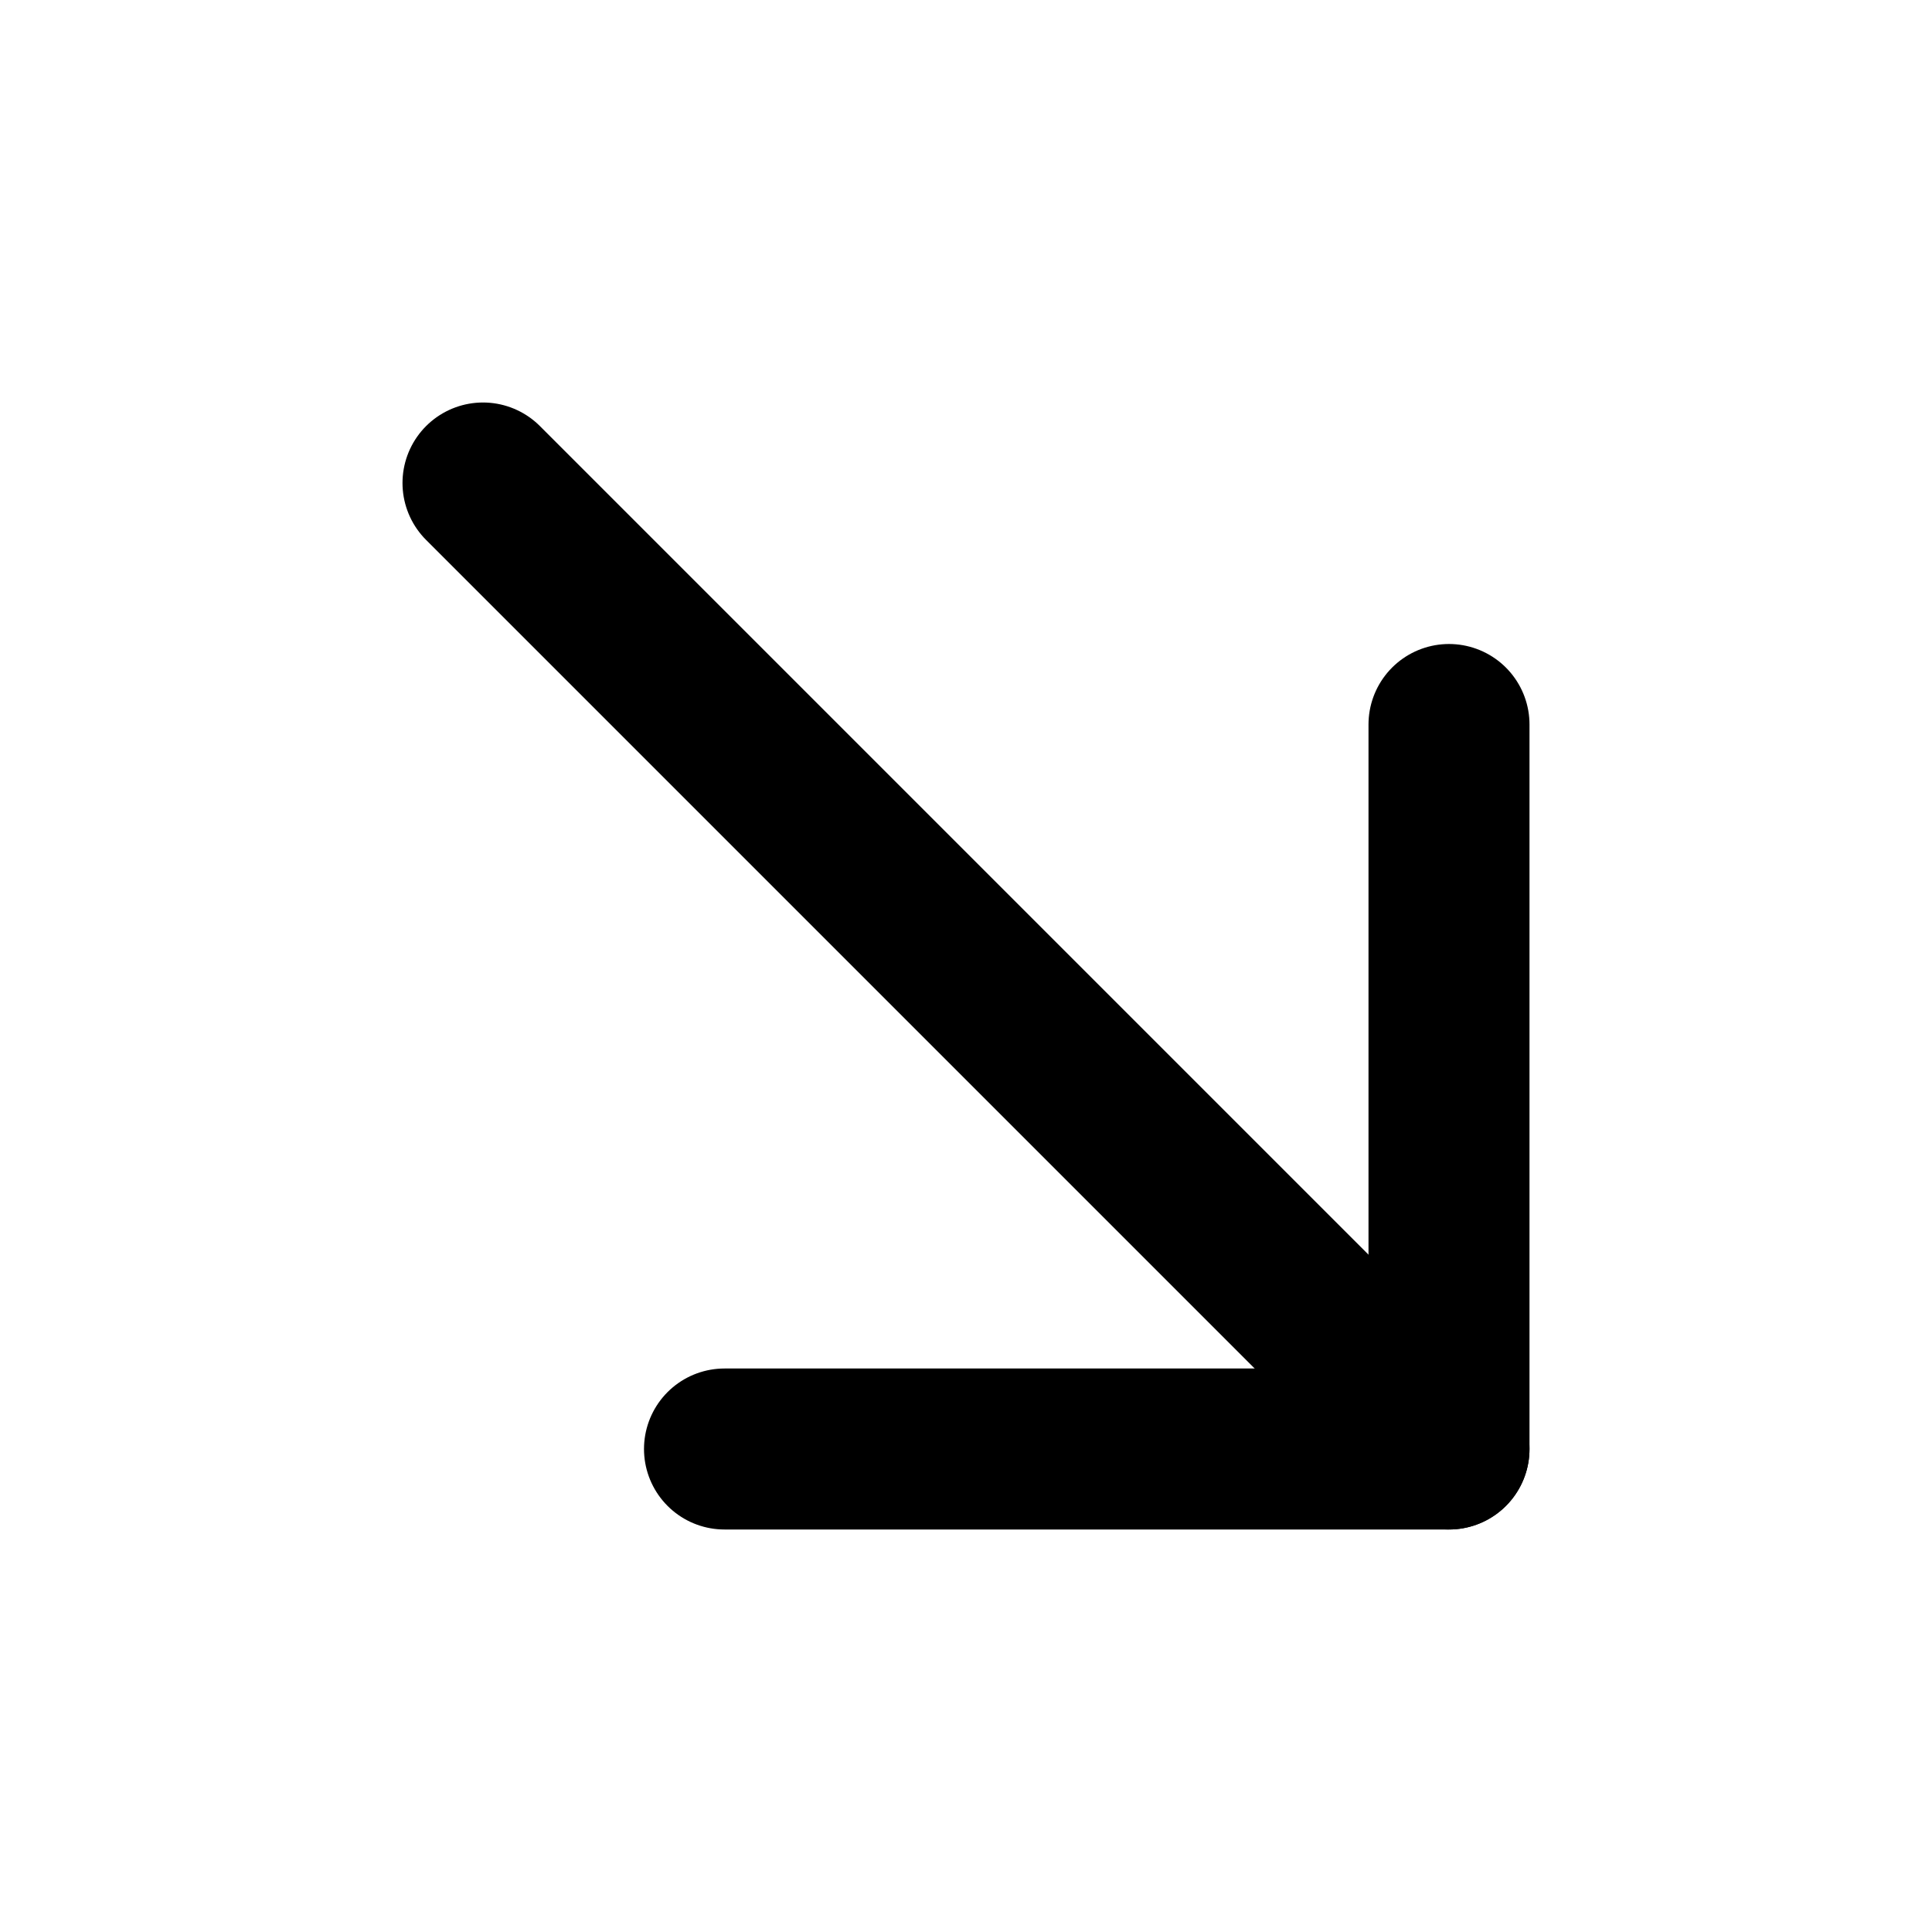
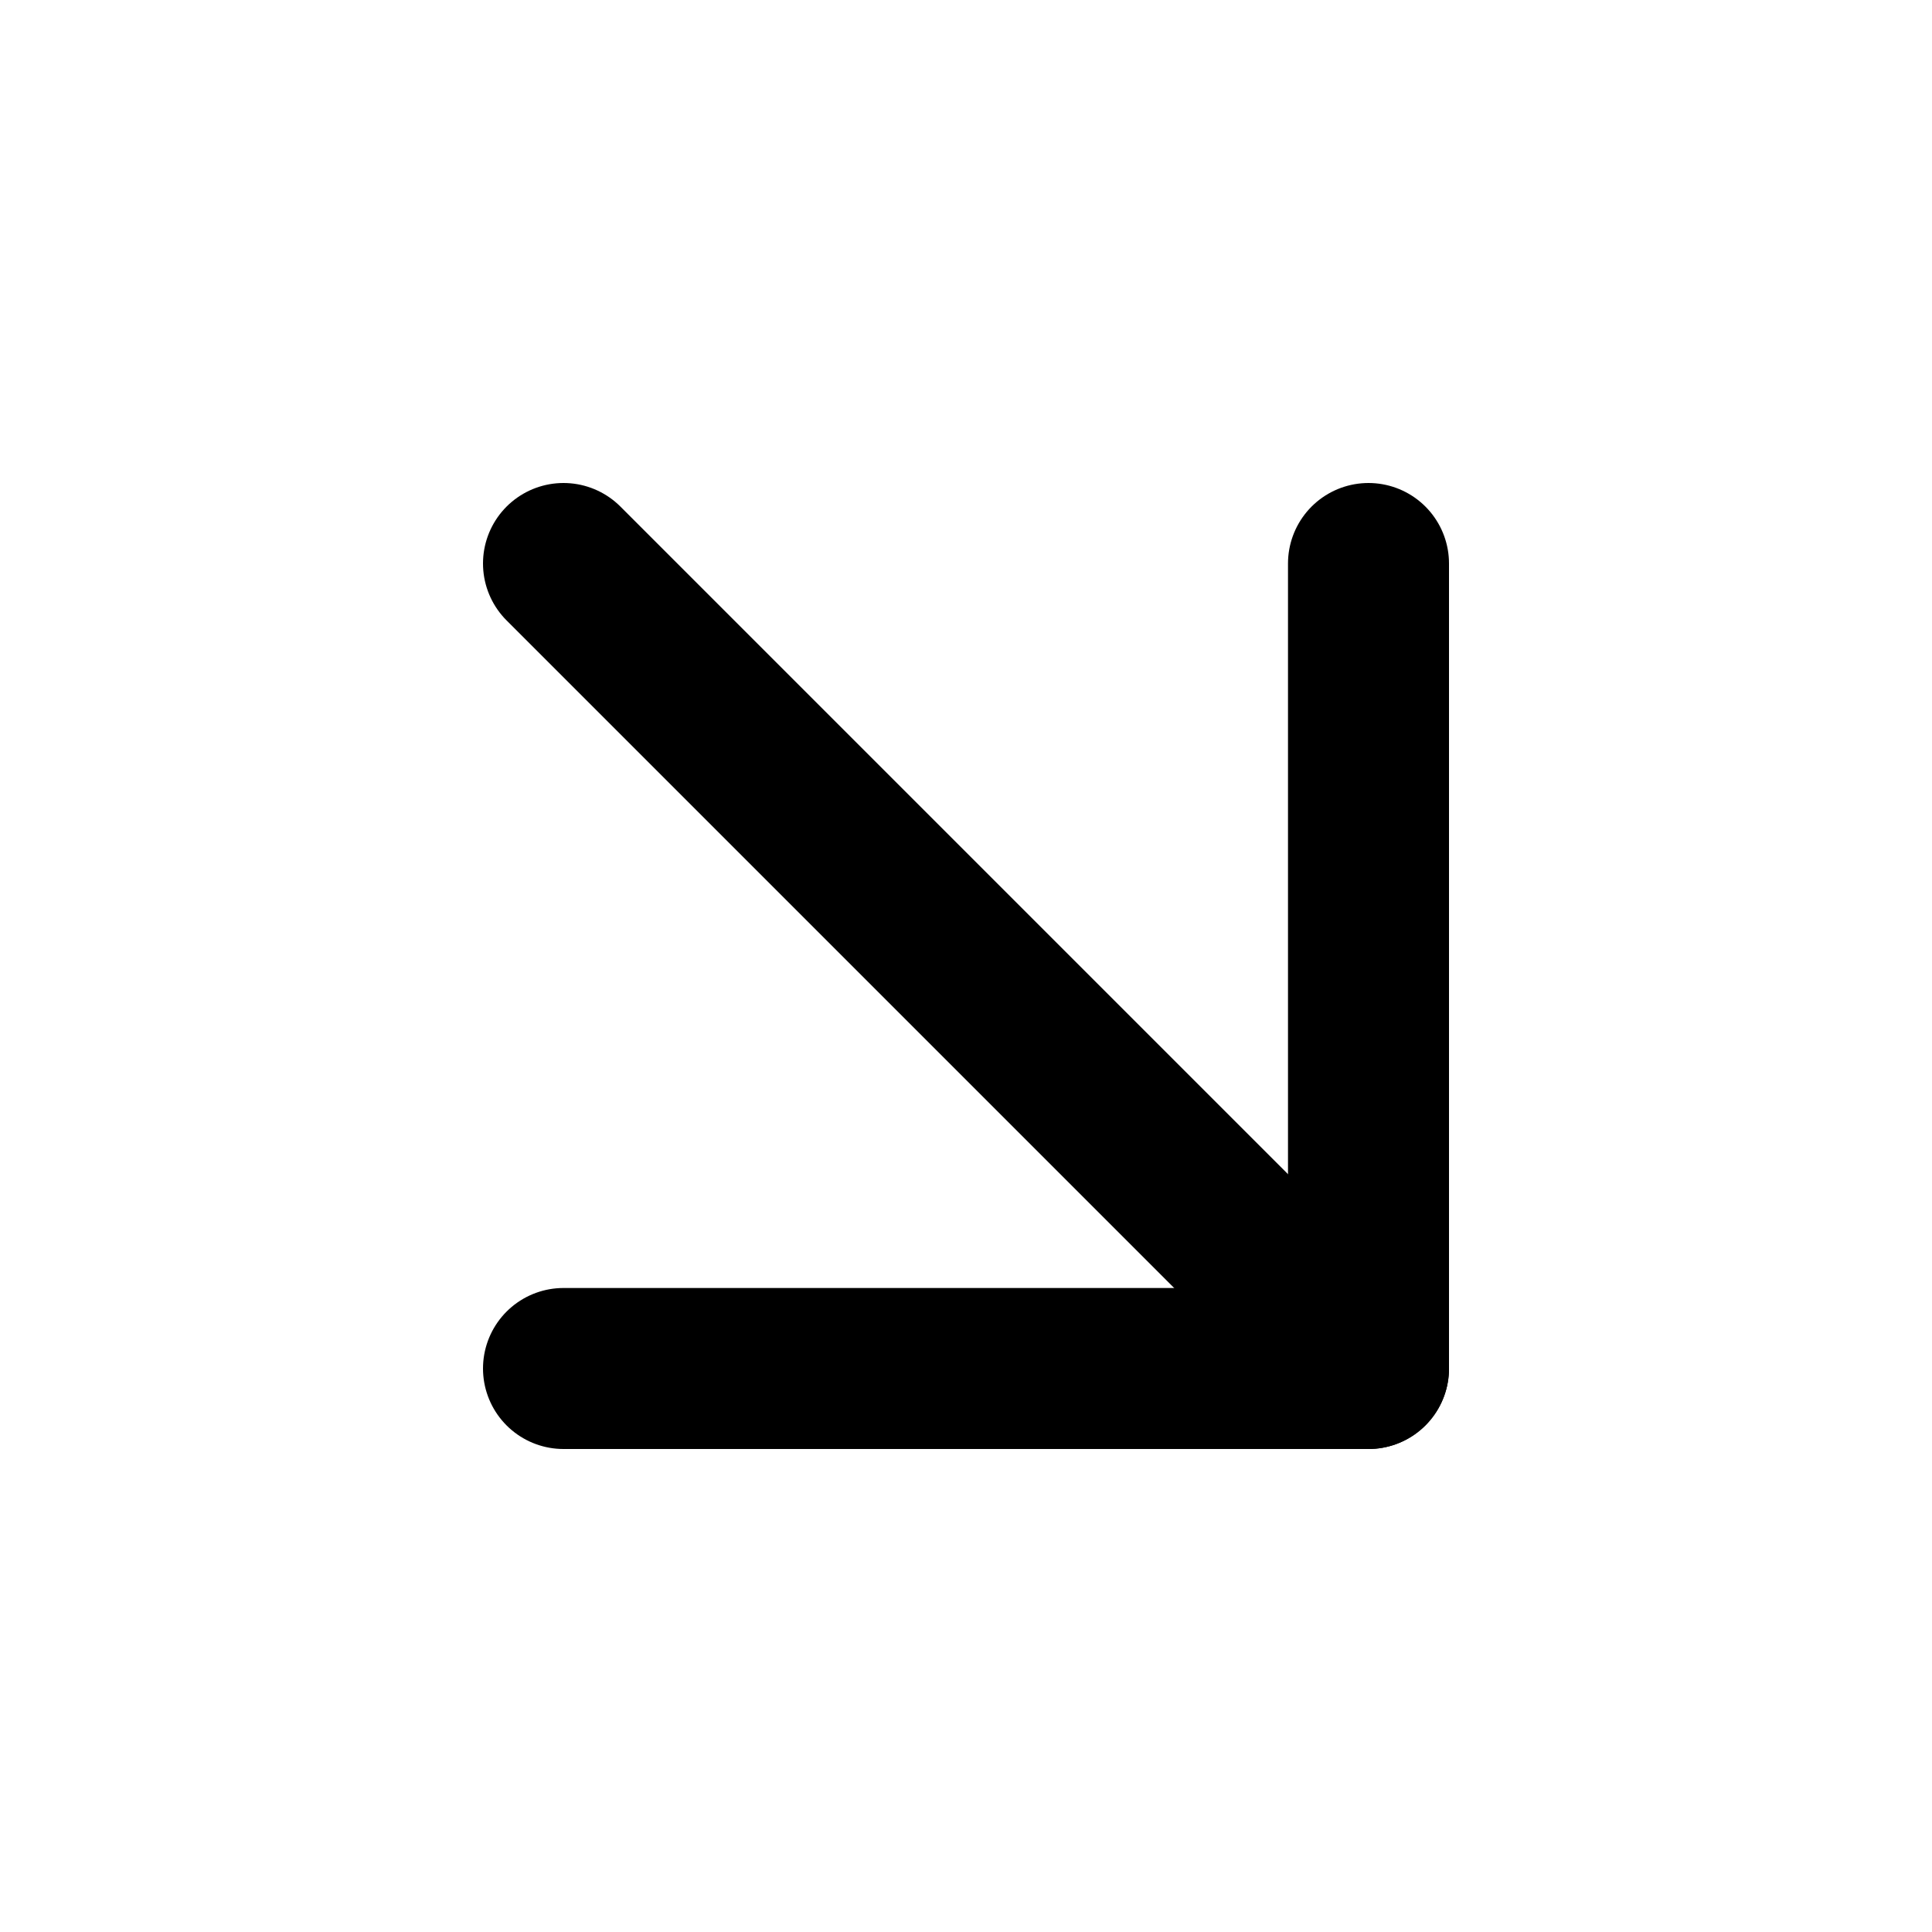
<svg xmlns="http://www.w3.org/2000/svg" width="24" height="24" viewBox="0 0 24 24" fill="none" stroke="currentColor" stroke-width="2" stroke-linecap="round" stroke-linejoin="round" class="feather feather-arrow-down-right">
-   <line x1="6" y1="6" x2="18" y2="18" />
-   <polyline points="9 18 18 18 18 9" />
+   <line x1="7" y1="7" x2="17" y2="17" />
+   <polyline points="17 7 17 17 7 17" />
</svg>
